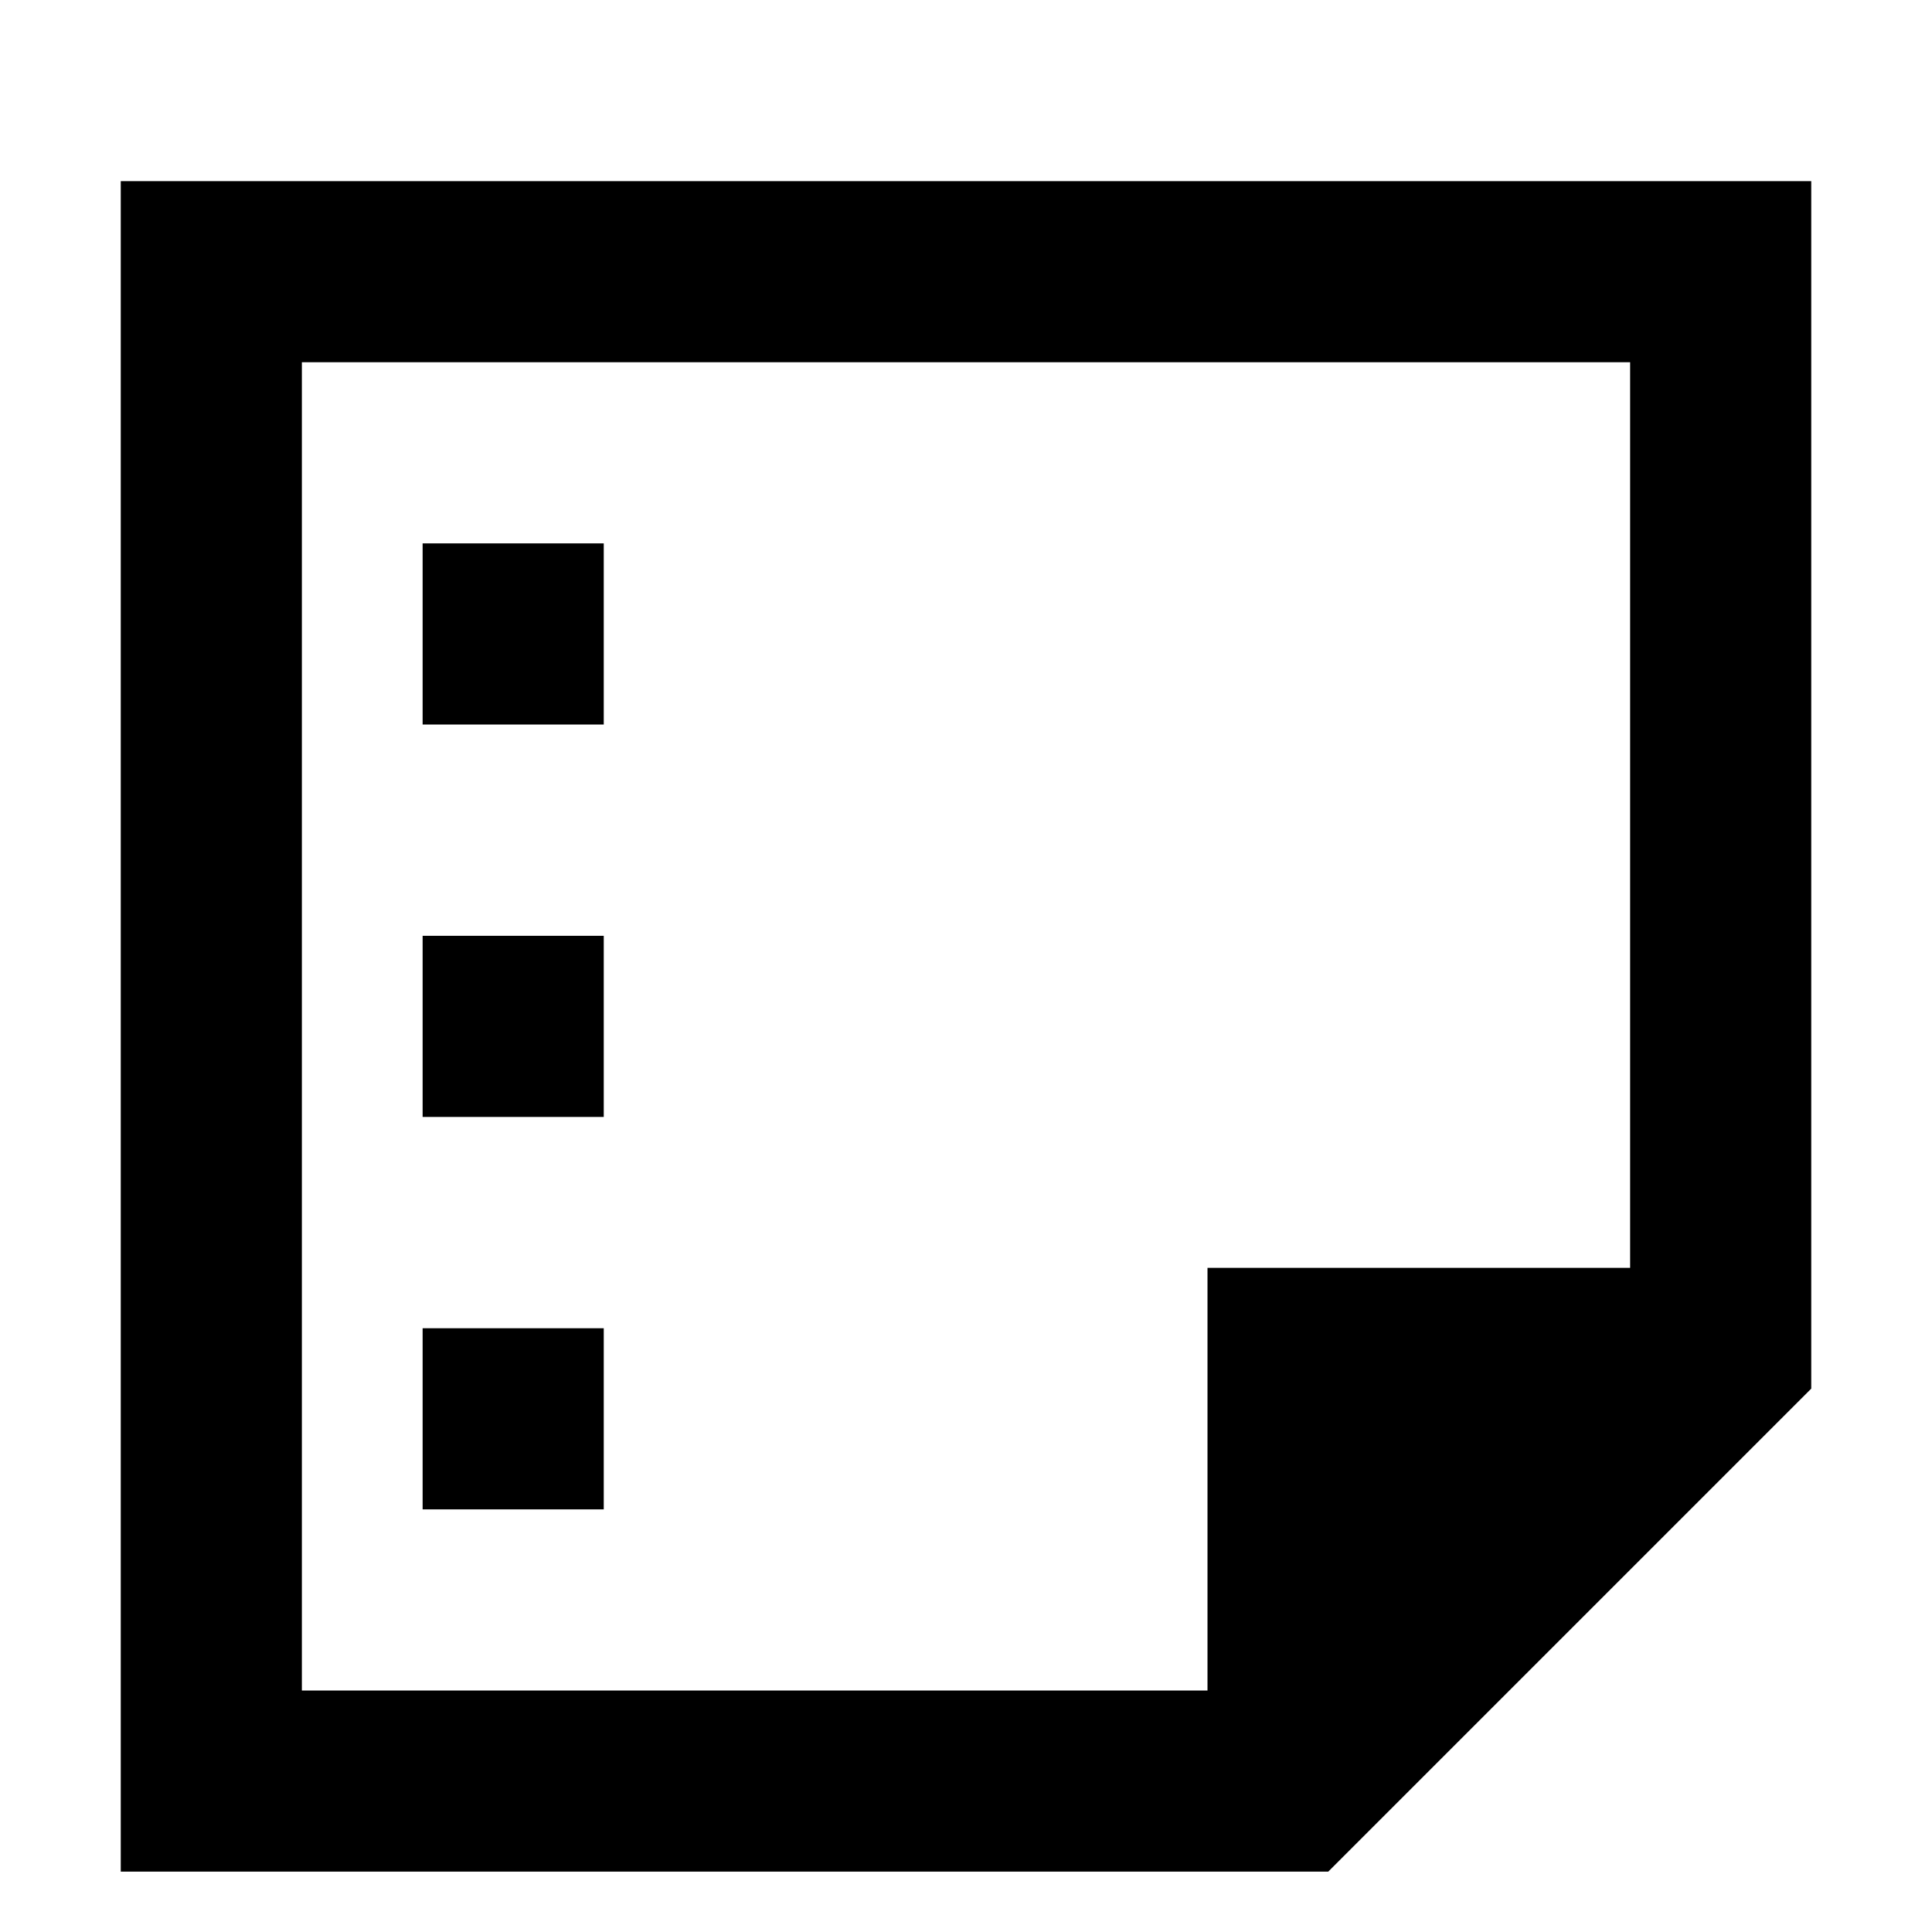
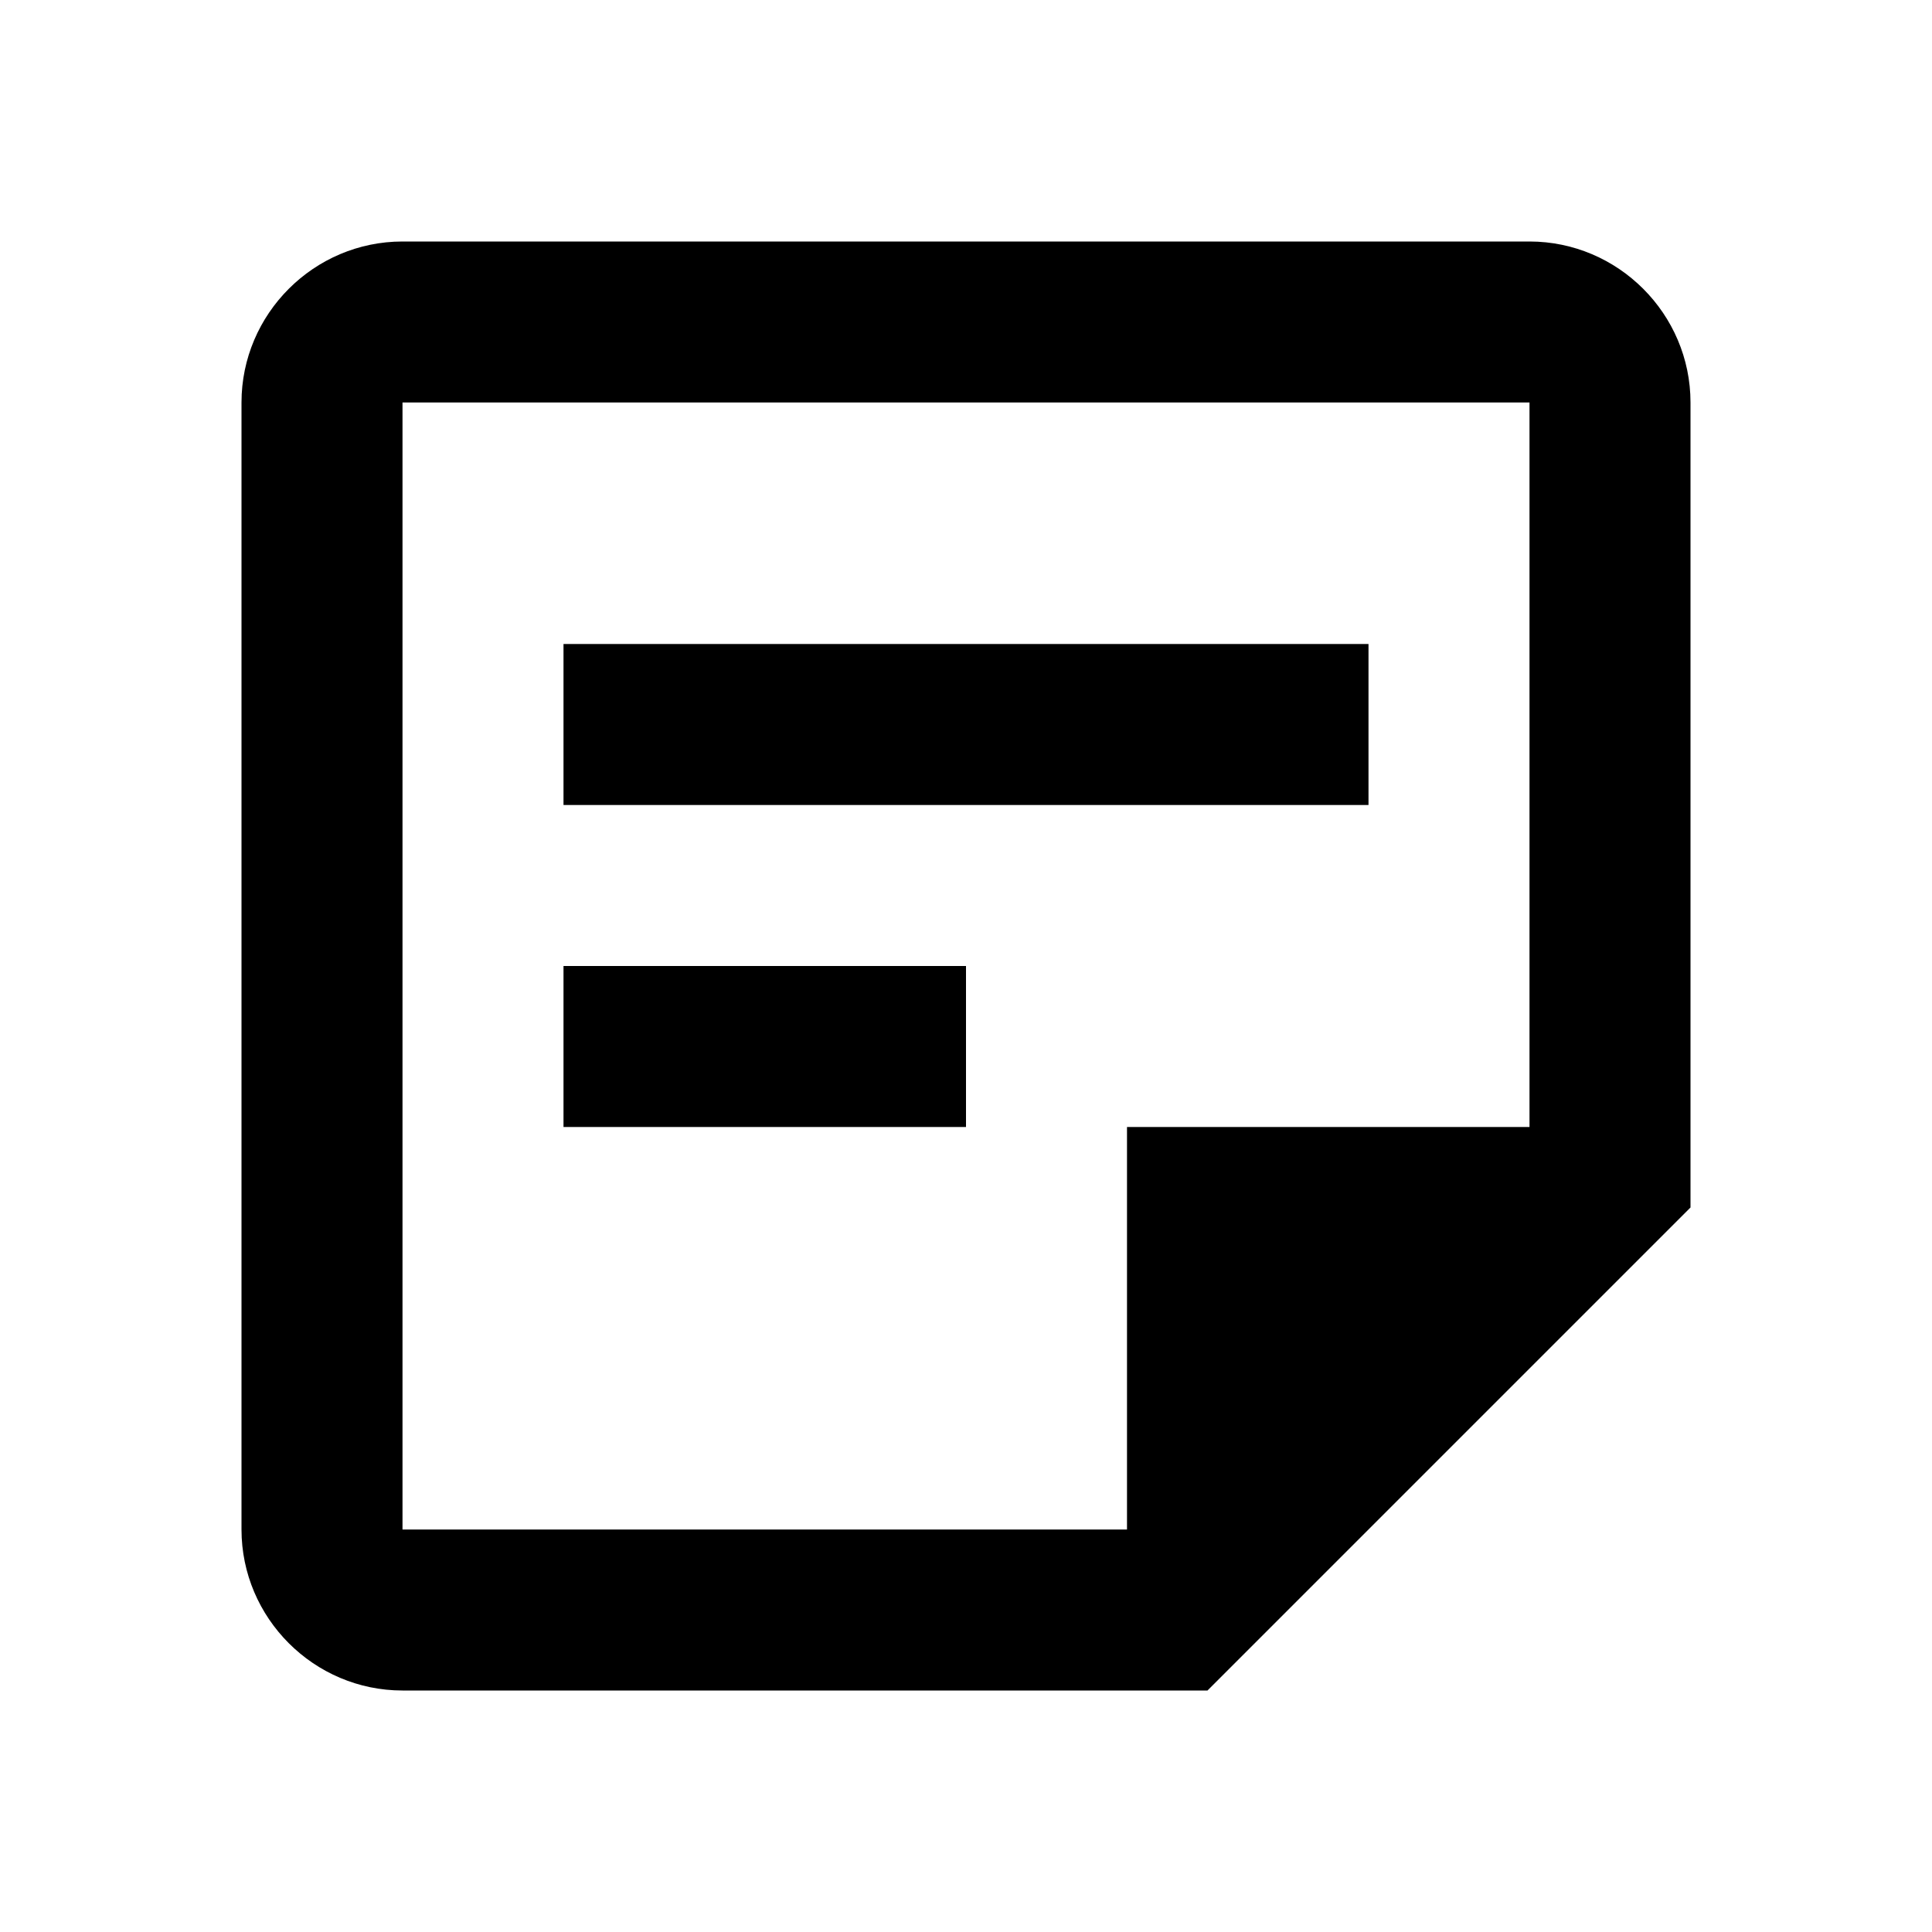
- <svg xmlns="http://www.w3.org/2000/svg" viewBox="0 0 16 16">
-   <path d="M13.5 3H2.5V14H10V10.5H13.5V3ZM2.5 15.5H1V14V3V1.5H2.5H13.5H15V3V10.5V11.5L11 15.5H10H2.5ZM5 4.5V6H3.5V4.5H5ZM3.5 7.75H5V9.25H3.5V7.75ZM5 11V12.5H3.5V11H5Z" />
+ <svg xmlns="http://www.w3.org/2000/svg" width="1em" height="1em" viewBox="0 0 24 24">
+   <path d="M19 5v9h-5v5H5V5zm0-2H5c-1.1 0-2 .9-2 2v14c0 1.1.9 2 2 2h10l6-6V5c0-1.1-.9-2-2-2m-7 11H7v-2h5zm5-4H7V8h10z" />
</svg>
